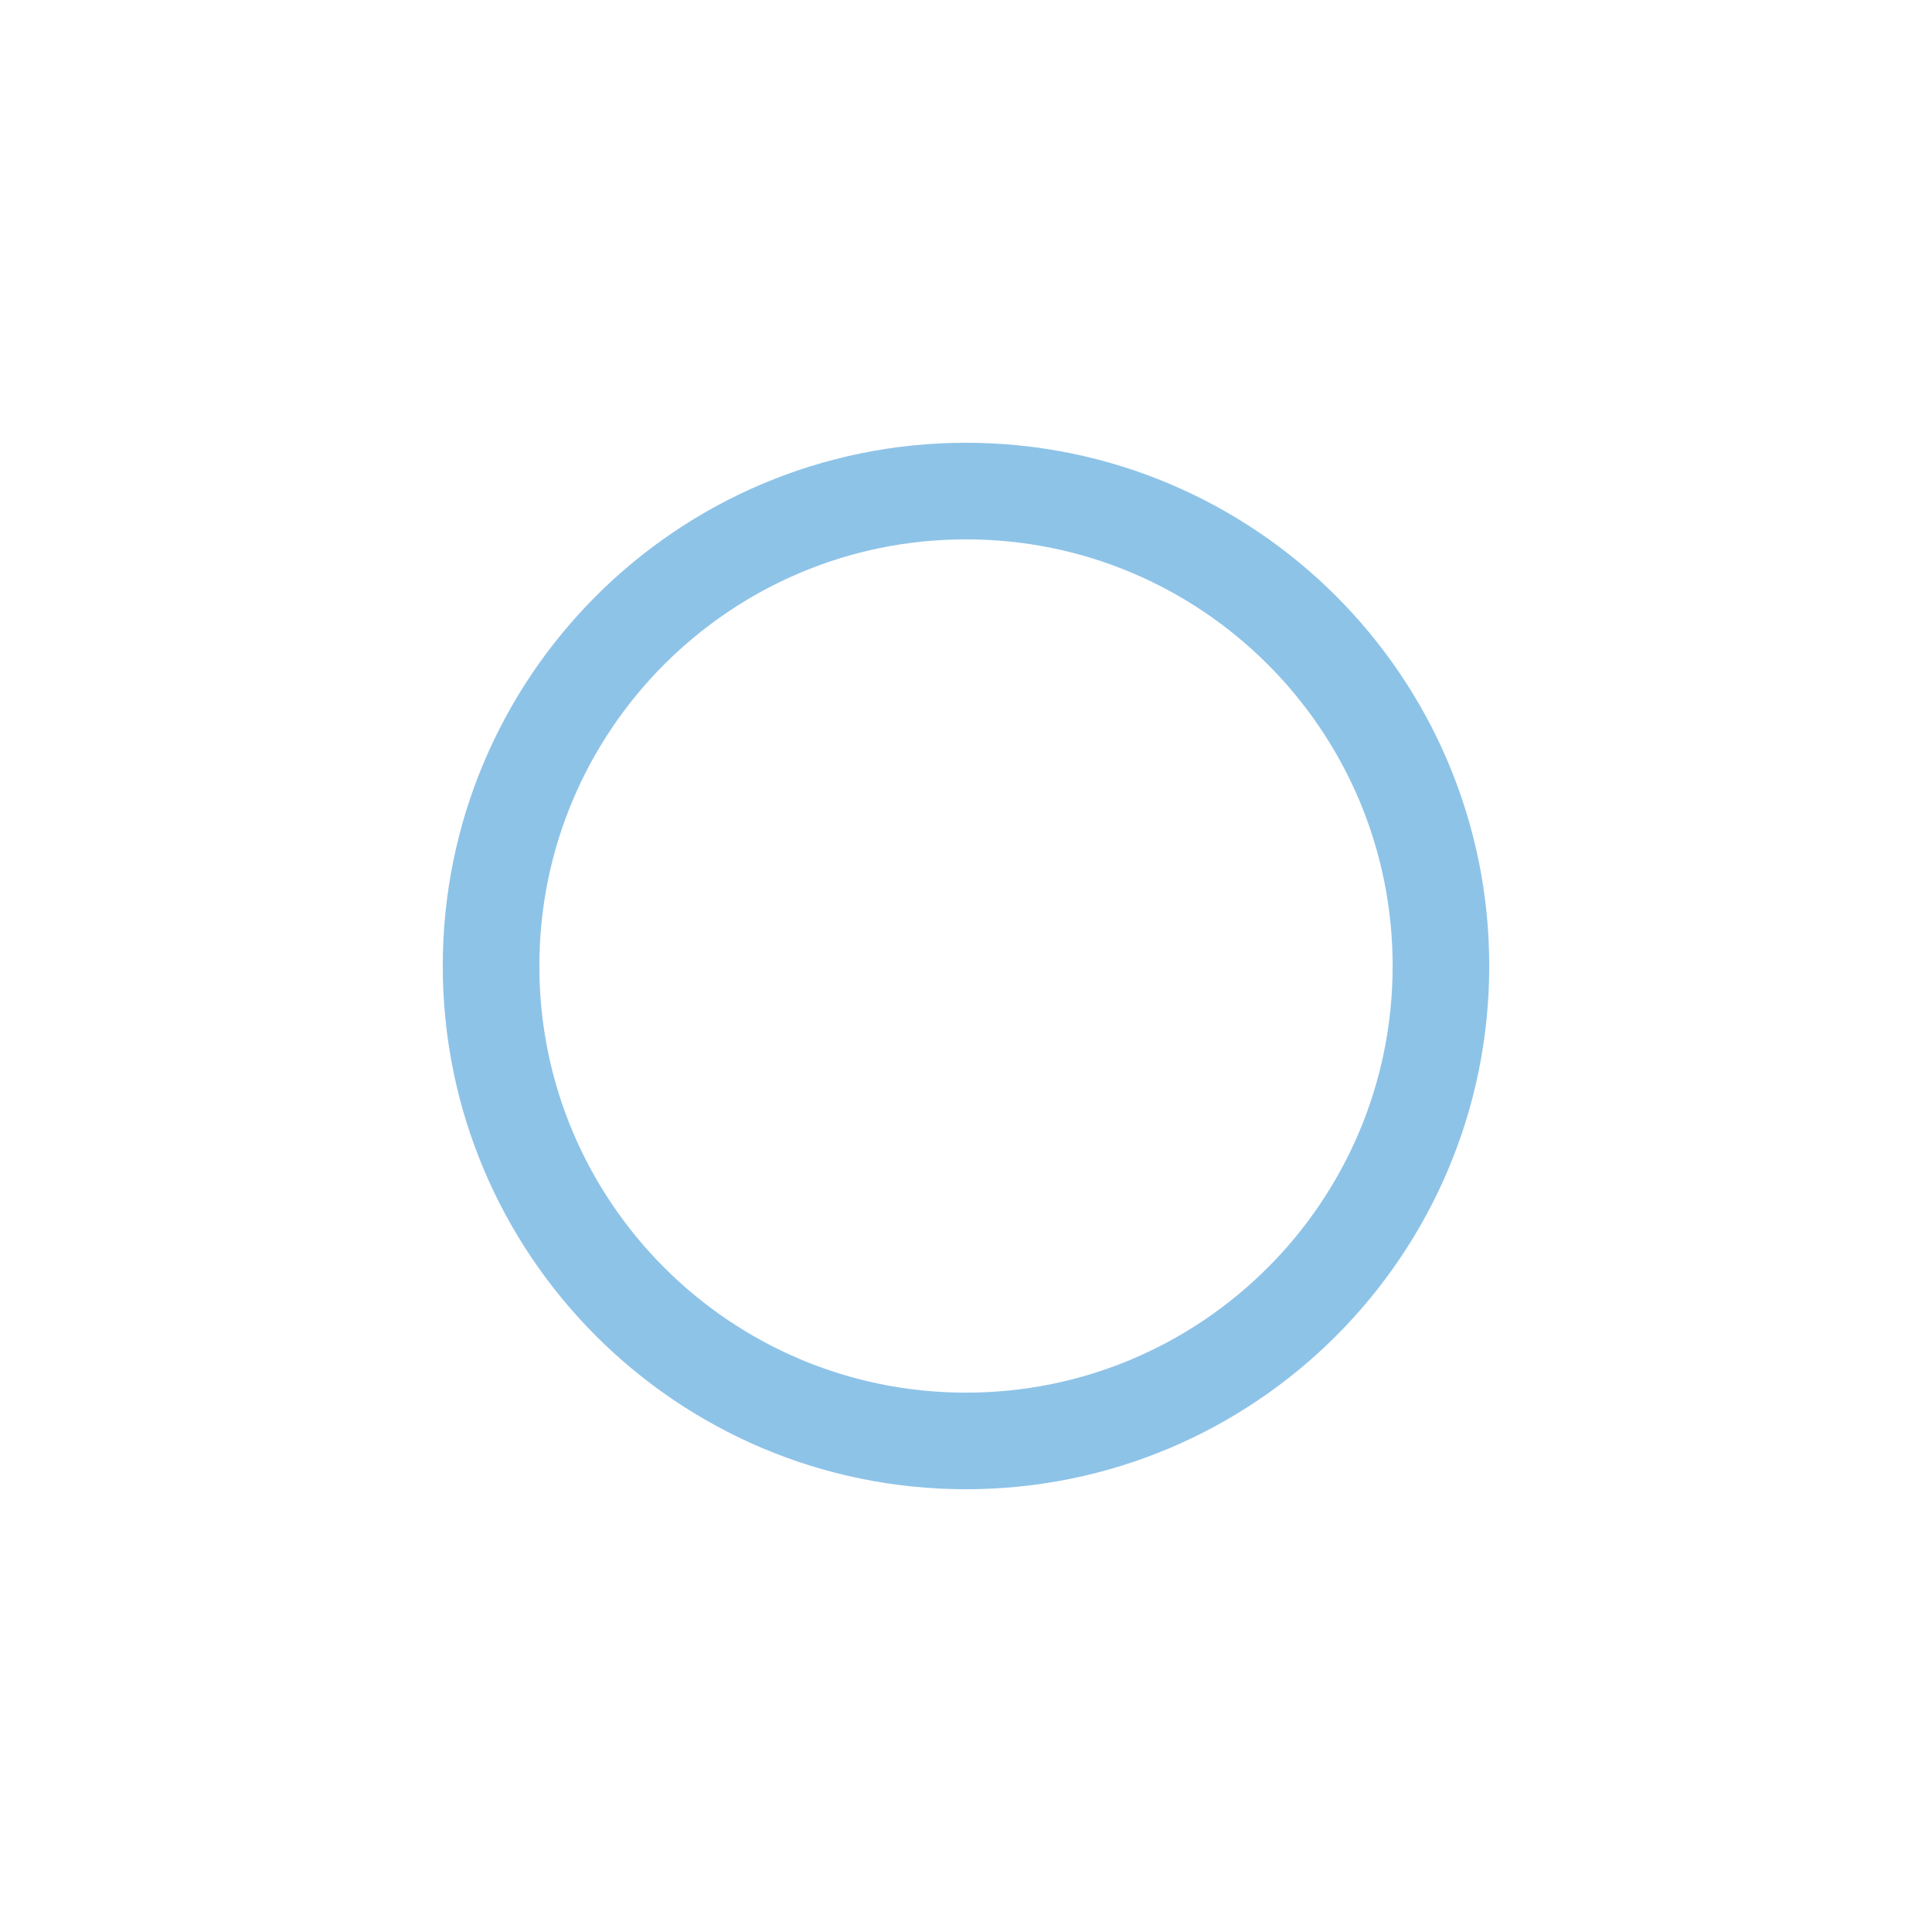
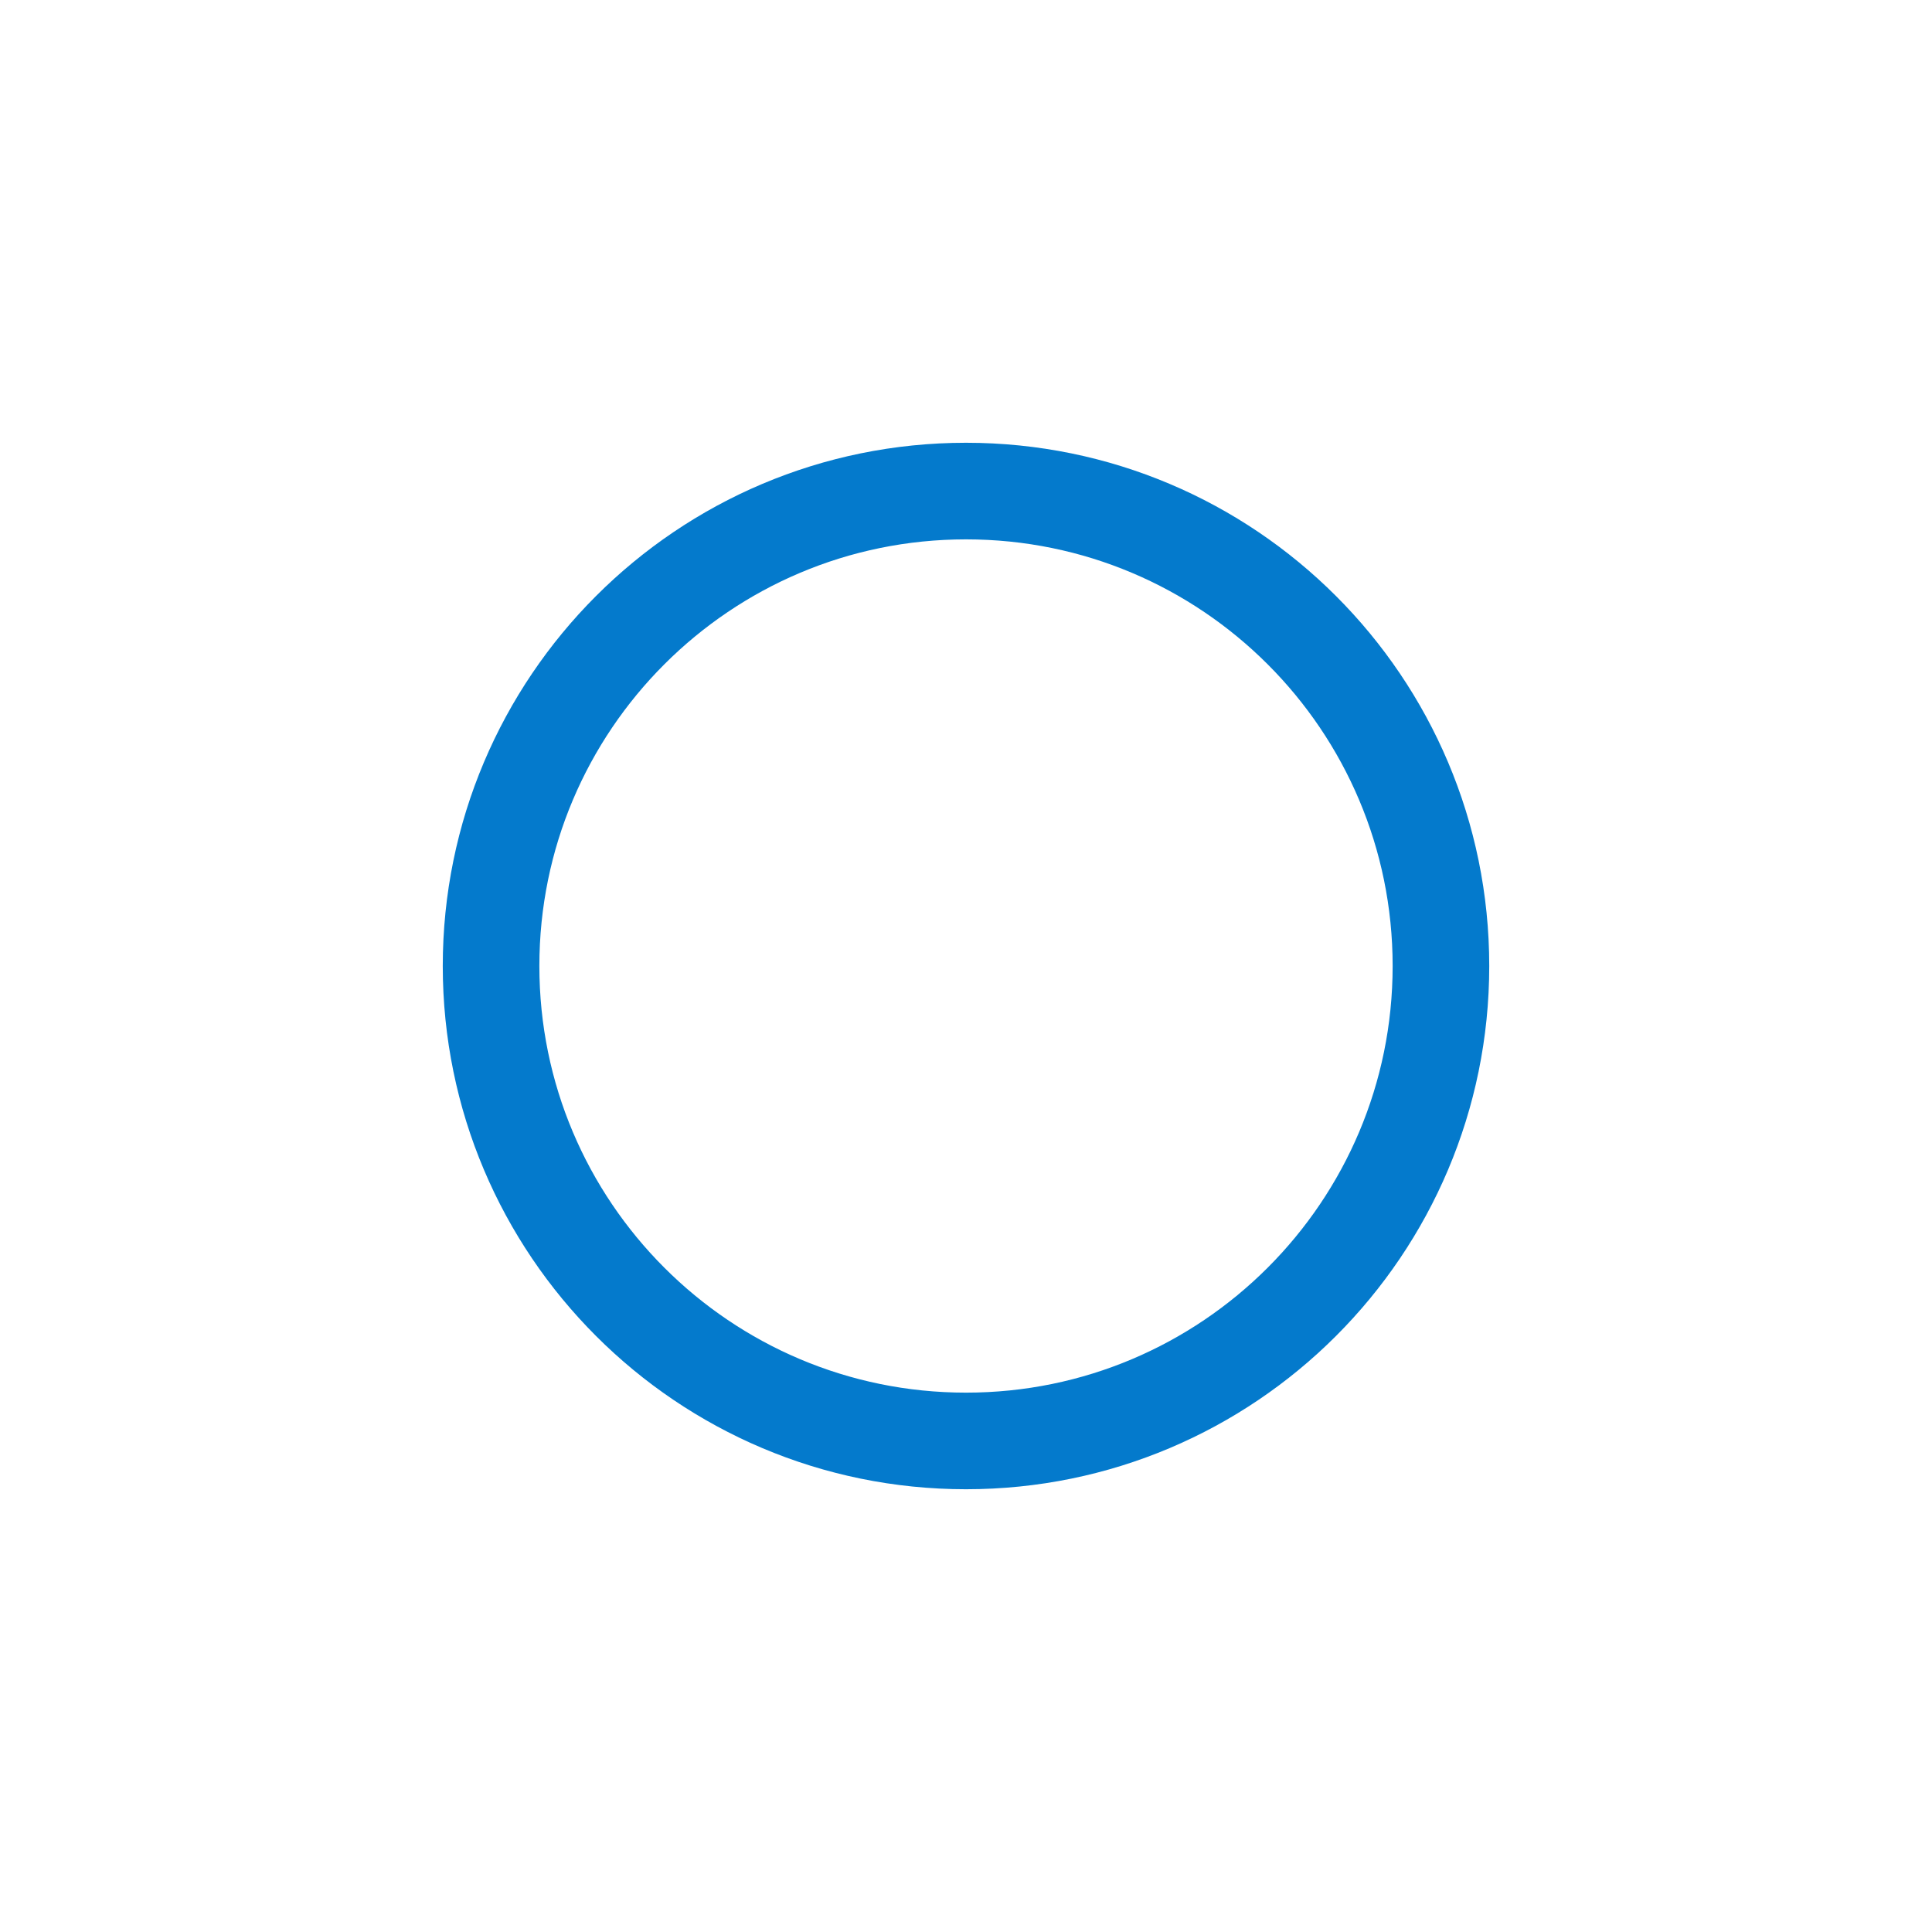
<svg xmlns="http://www.w3.org/2000/svg" id="svg8" version="1.1" viewBox="0 0 264.583 264.583" height="1000" width="1000">
  <defs id="defs2" />
  <g id="layer1">
    <g style="fill:none;stroke:#047ACC;stroke-opacity:1;stroke-width:13.229;stroke-miterlimit:4;stroke-dasharray:none;opacity:1" id="g15">
-       <circle style="opacity:0.45;fill:none;stroke:#047ACC;stroke-width:13.229;stroke-linejoin:round;stroke-dashoffset:0.502;stroke-opacity:1;stroke-miterlimit:4;stroke-dasharray:none" id="path12" cx="132.292" cy="132.292" r="65.042" />
+       <circle style="opacity:1;fill:none;stroke:#047ACC;stroke-width:13.229;stroke-linejoin:round;stroke-dashoffset:0.502;stroke-opacity:1;stroke-miterlimit:4;stroke-dasharray:none" id="path12" cx="132.292" cy="132.292" r="65.042" />
    </g>
  </g>
</svg>
